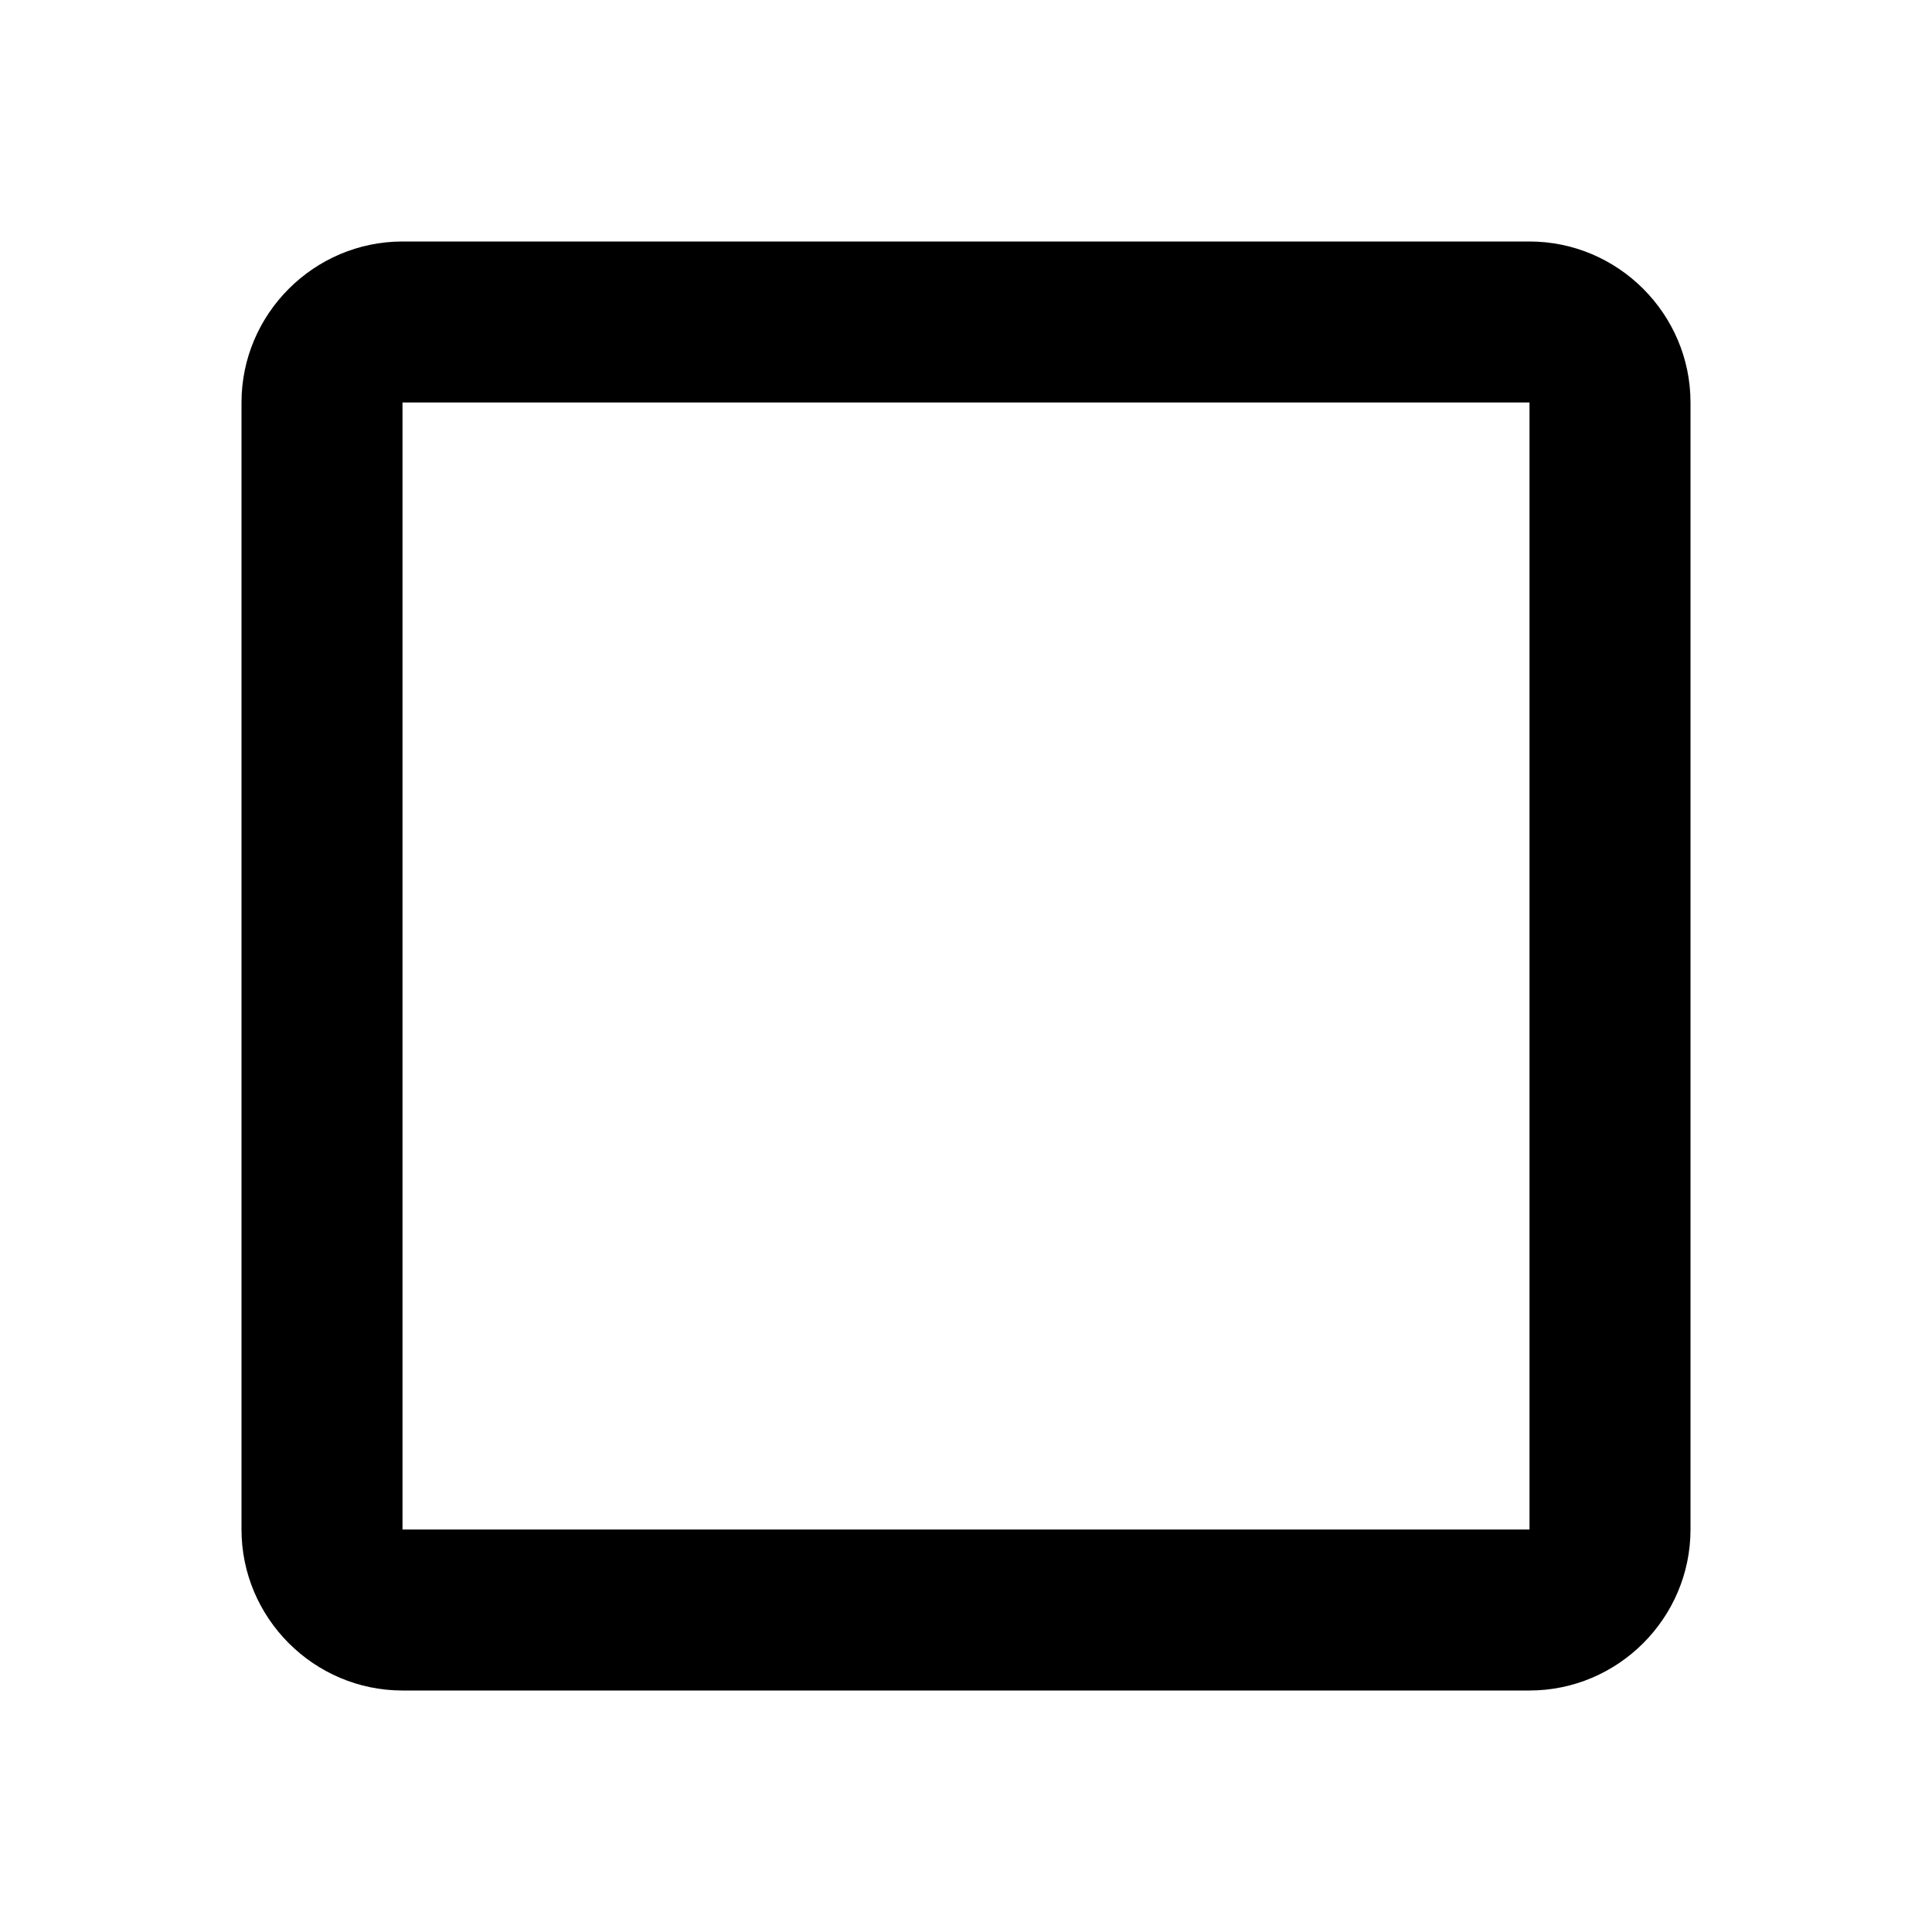
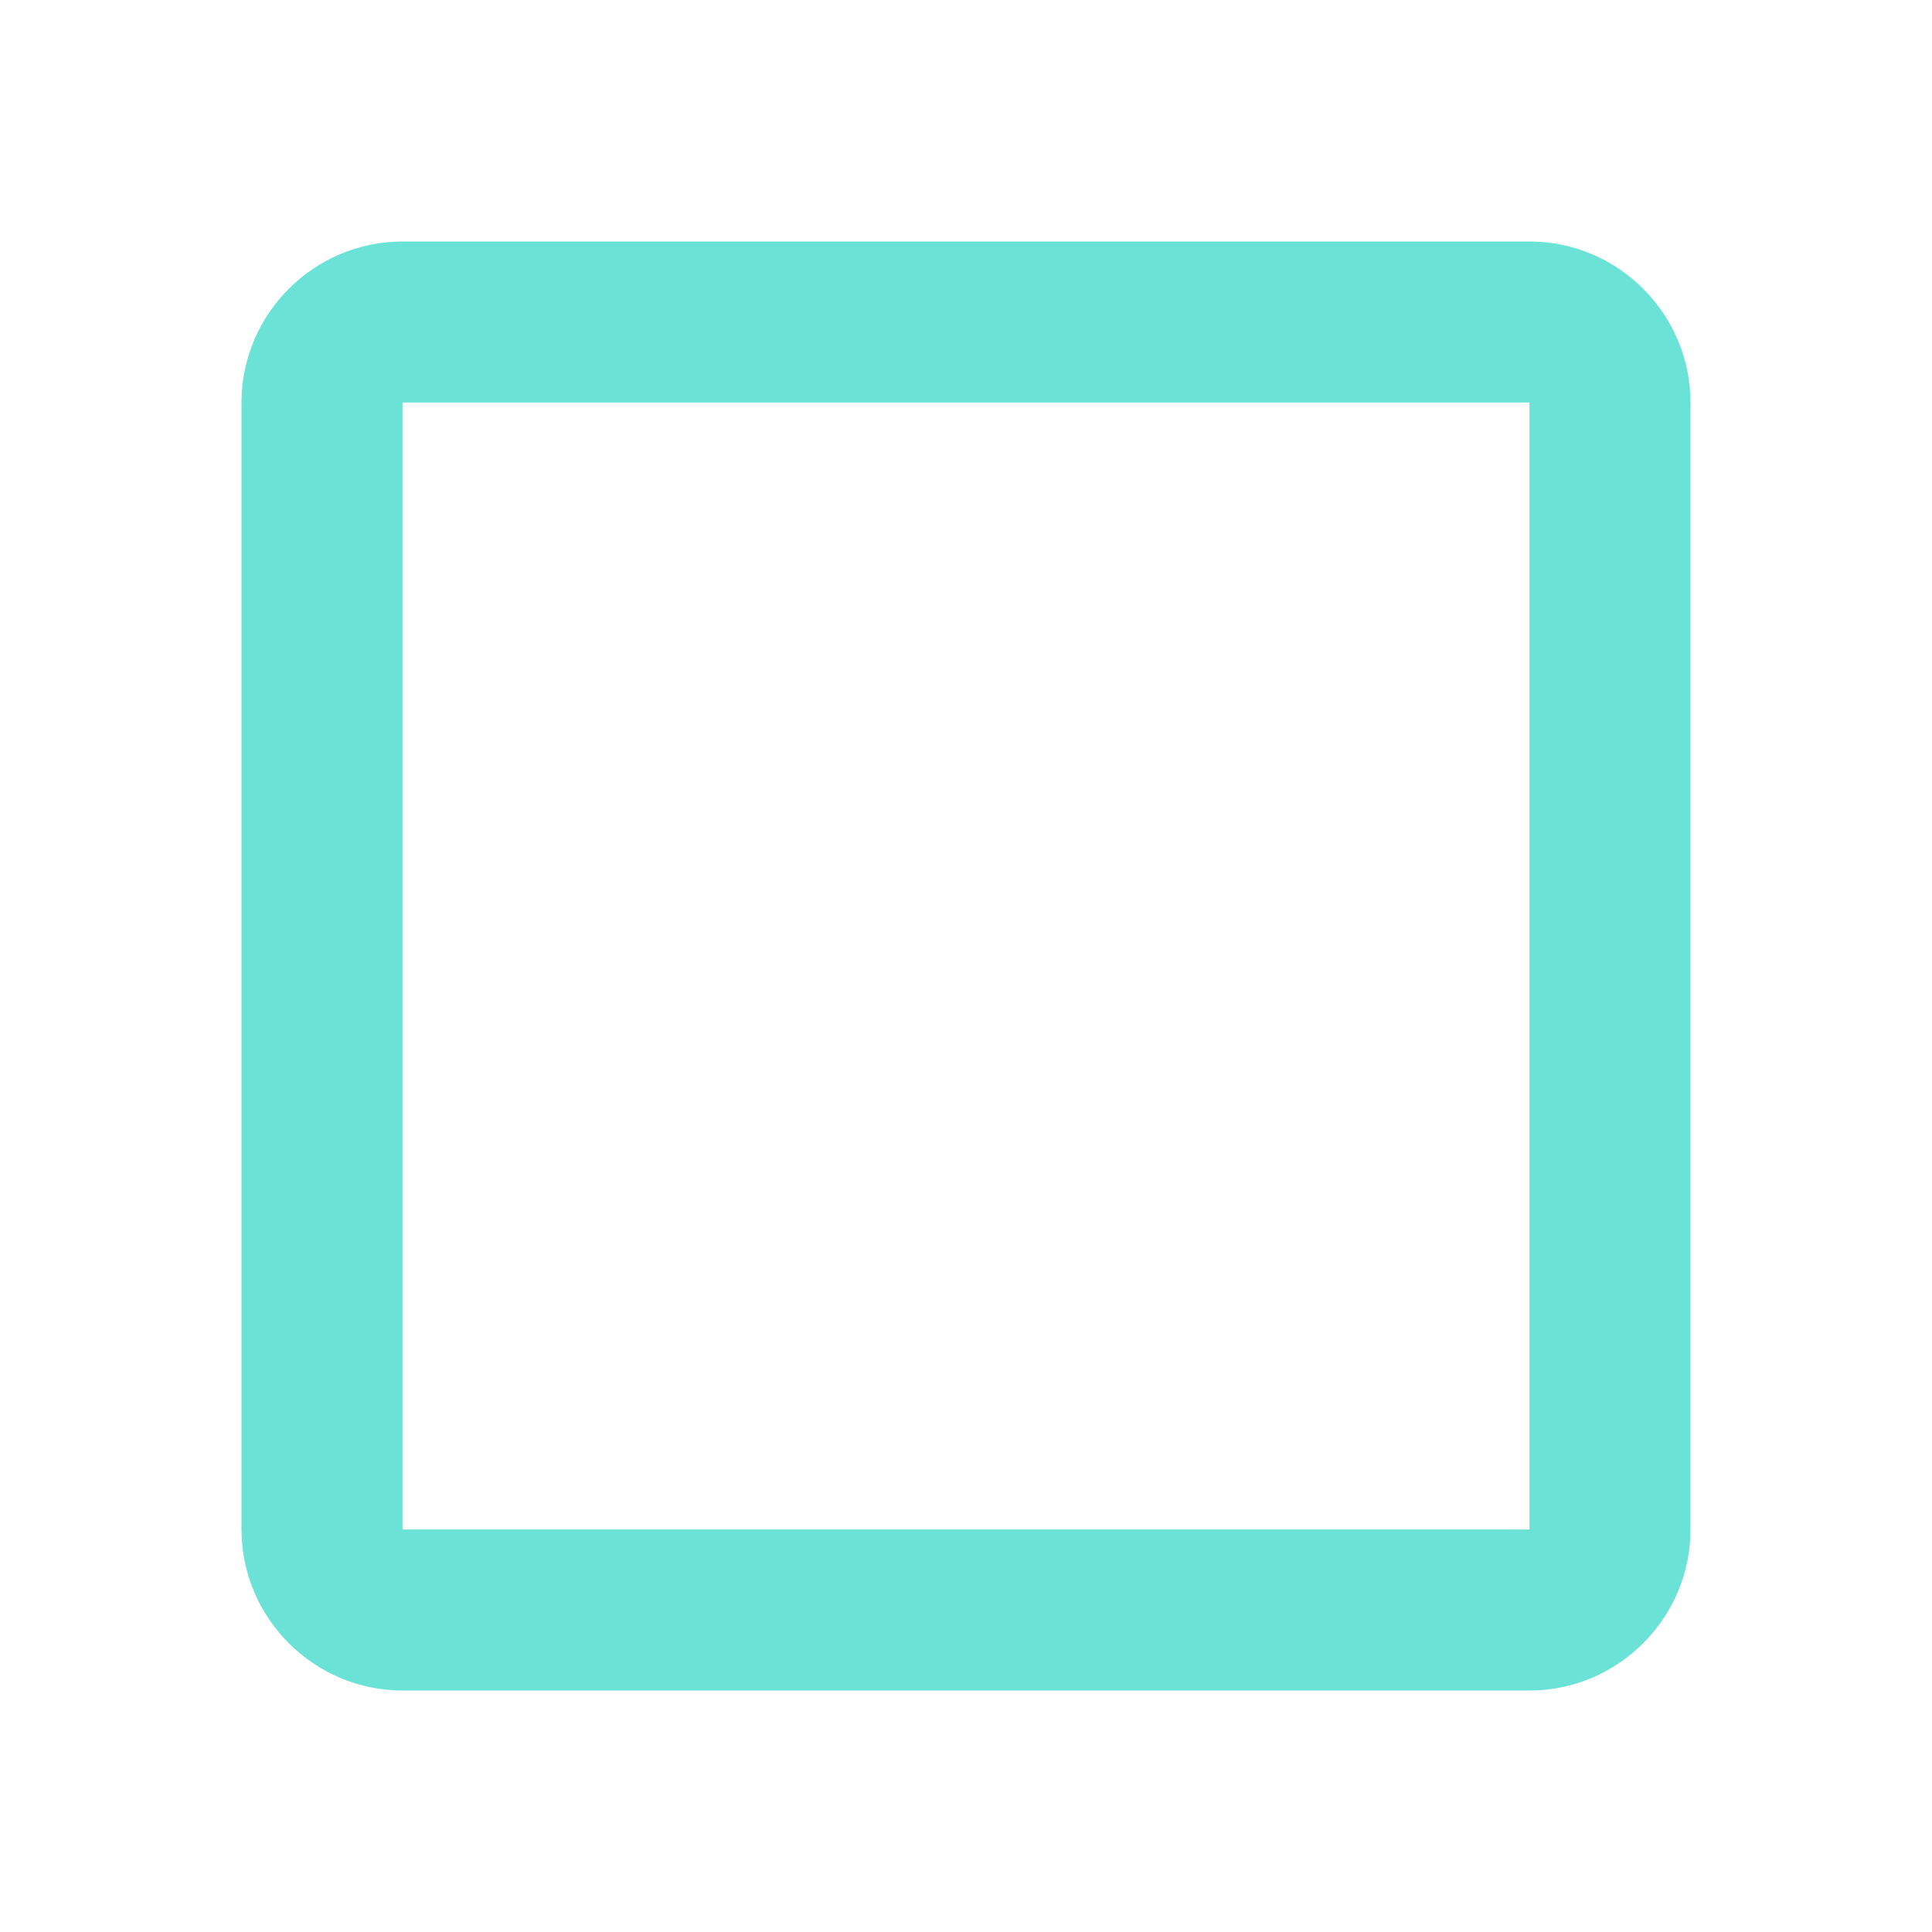
- <svg xmlns="http://www.w3.org/2000/svg" height="24" viewBox="0 0 24 24" width="24">
-   <path d="M19 5v14H5V5h14m0-2H5c-1.1 0-2 .9-2 2v14c0 1.1.9 2 2 2h14c1.1 0 2-.9 2-2V5c0-1.1-.9-2-2-2z" />
-   <path d="M0 0h24v24H0z" fill="none" />
+ <svg xmlns="http://www.w3.org/2000/svg" height="24" viewBox="0 0 24 24" width="24" version="1.1" id="svg6">
+   <defs id="defs10" />
+   <path d="M19 5v14H5V5h14m0-2H5c-1.1 0-2 .9-2 2v14c0 1.1.9 2 2 2h14c1.1 0 2-.9 2-2V5c0-1.1-.9-2-2-2z" id="path2" style="fill:#6ae2d6;fill-opacity:1" />
+   <path d="M0 0h24v24H0z" fill="none" id="path4" />
</svg>
